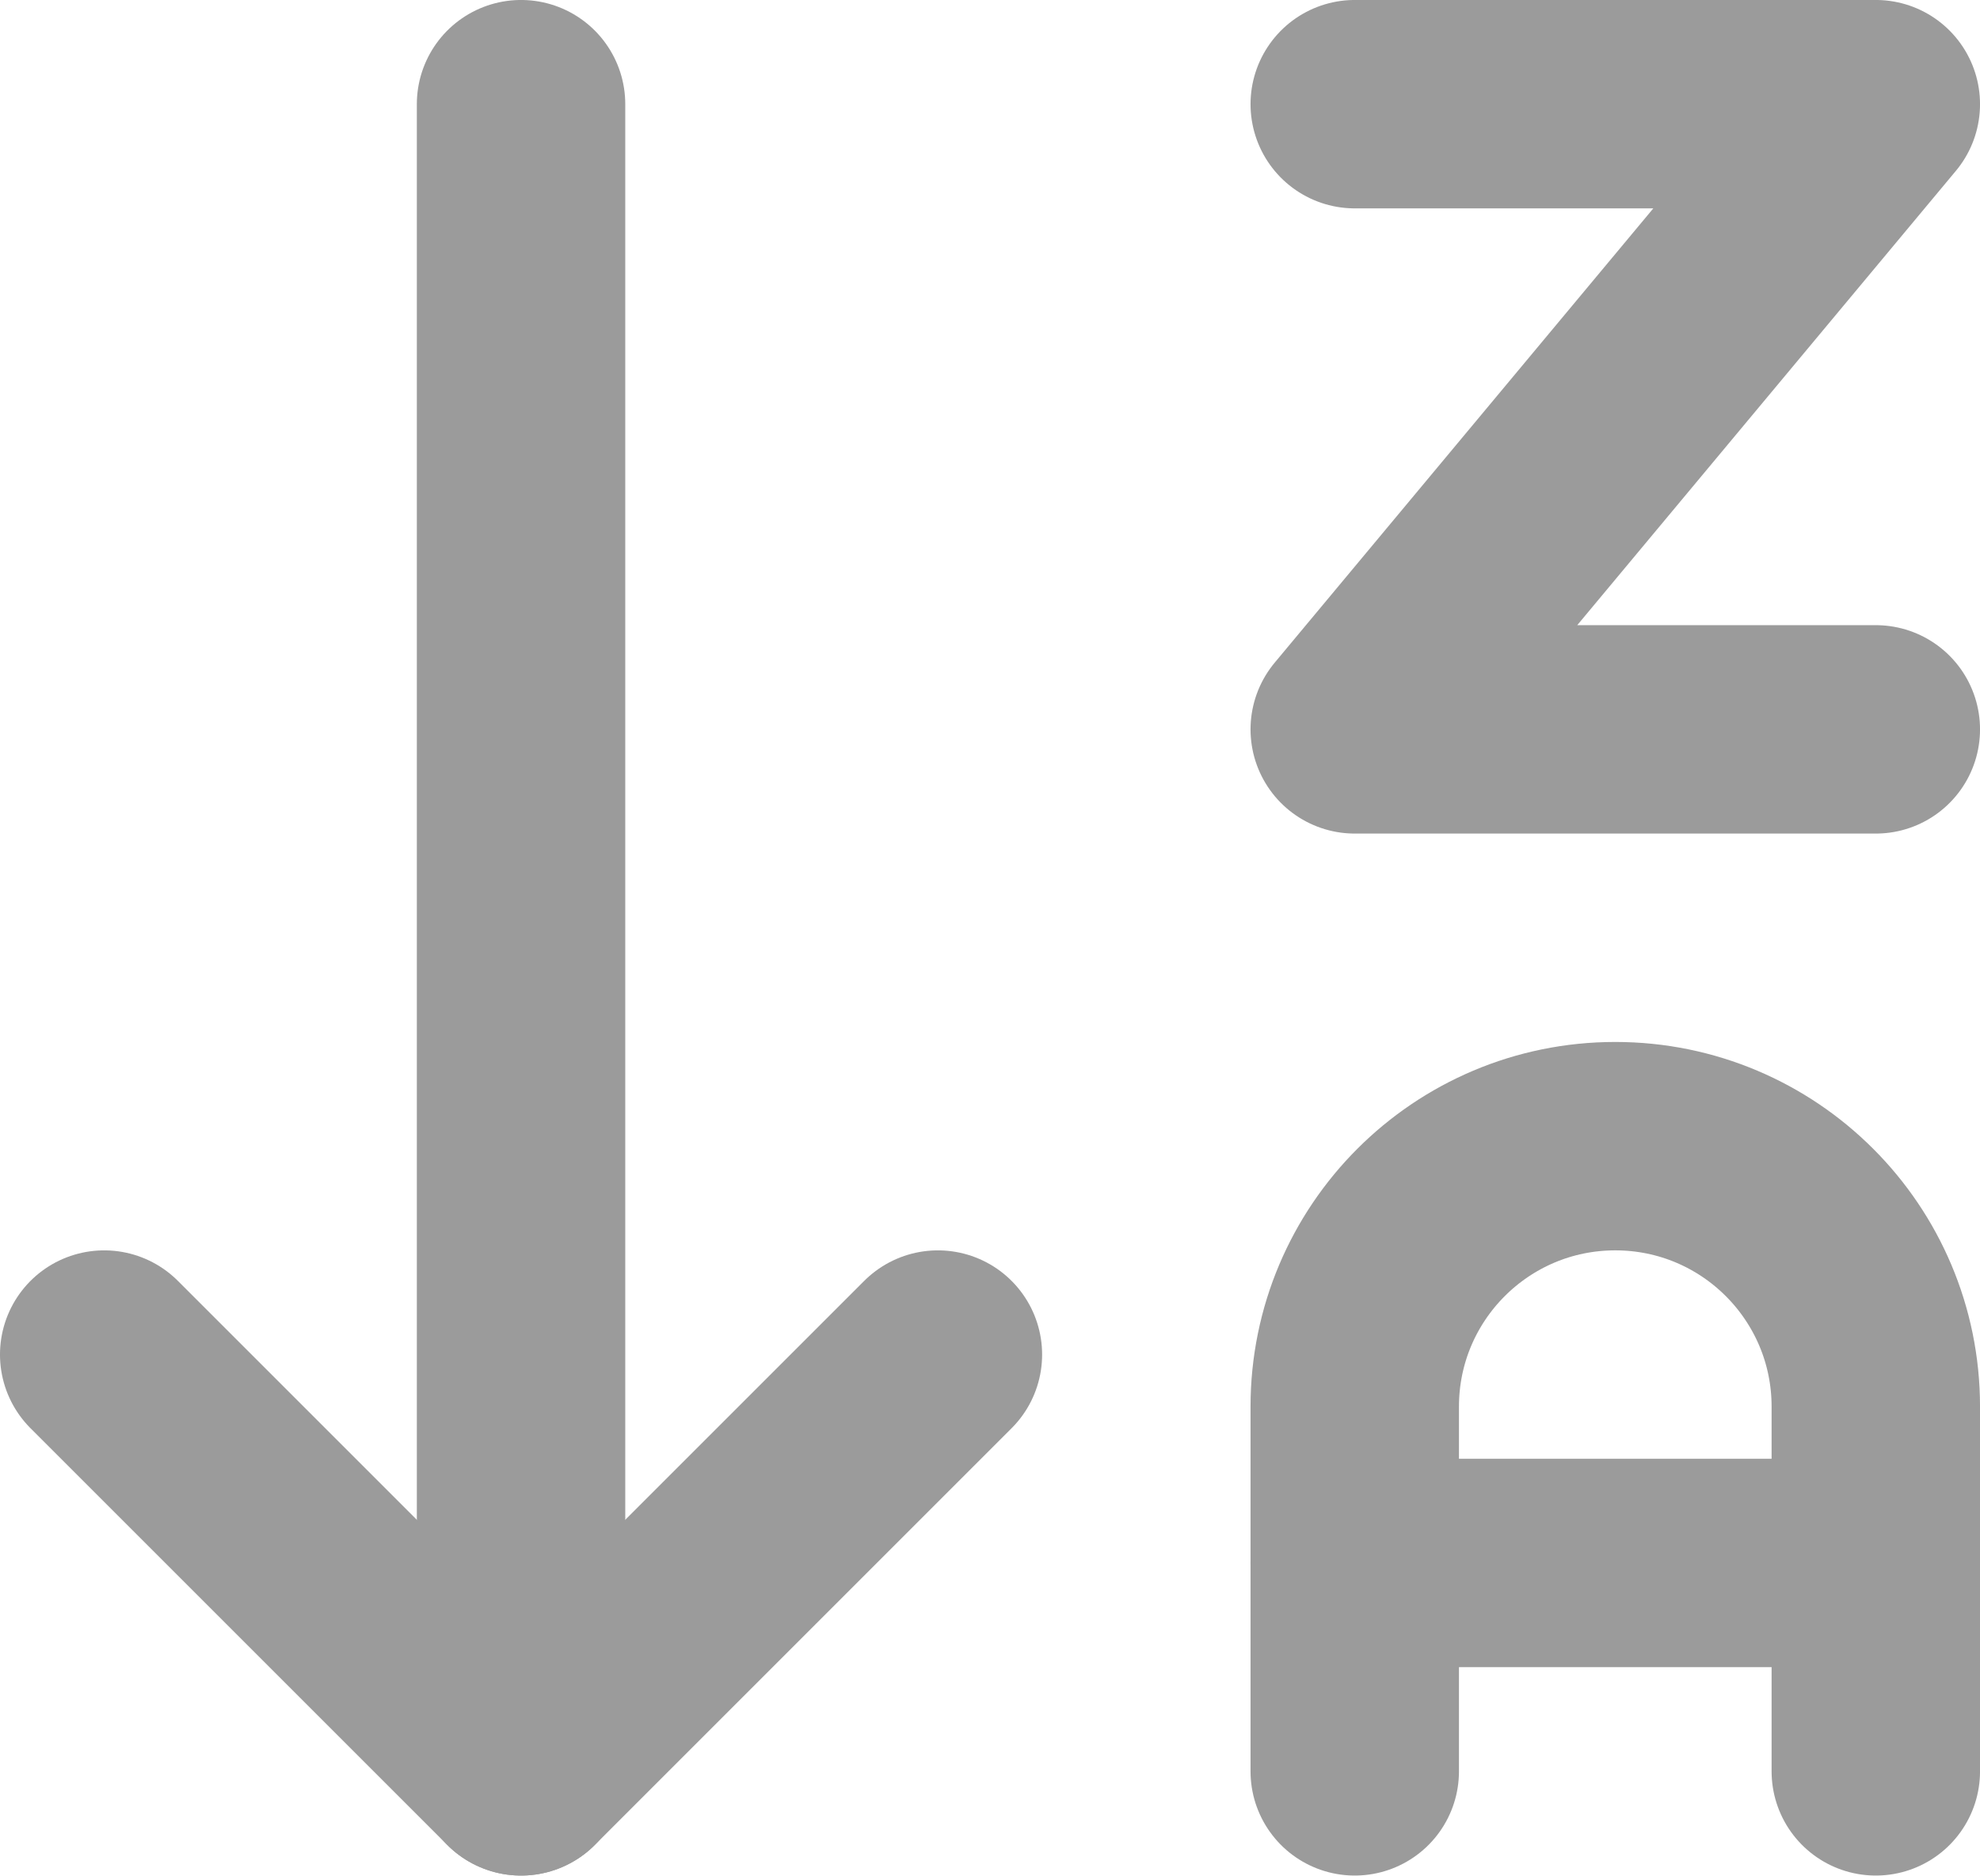
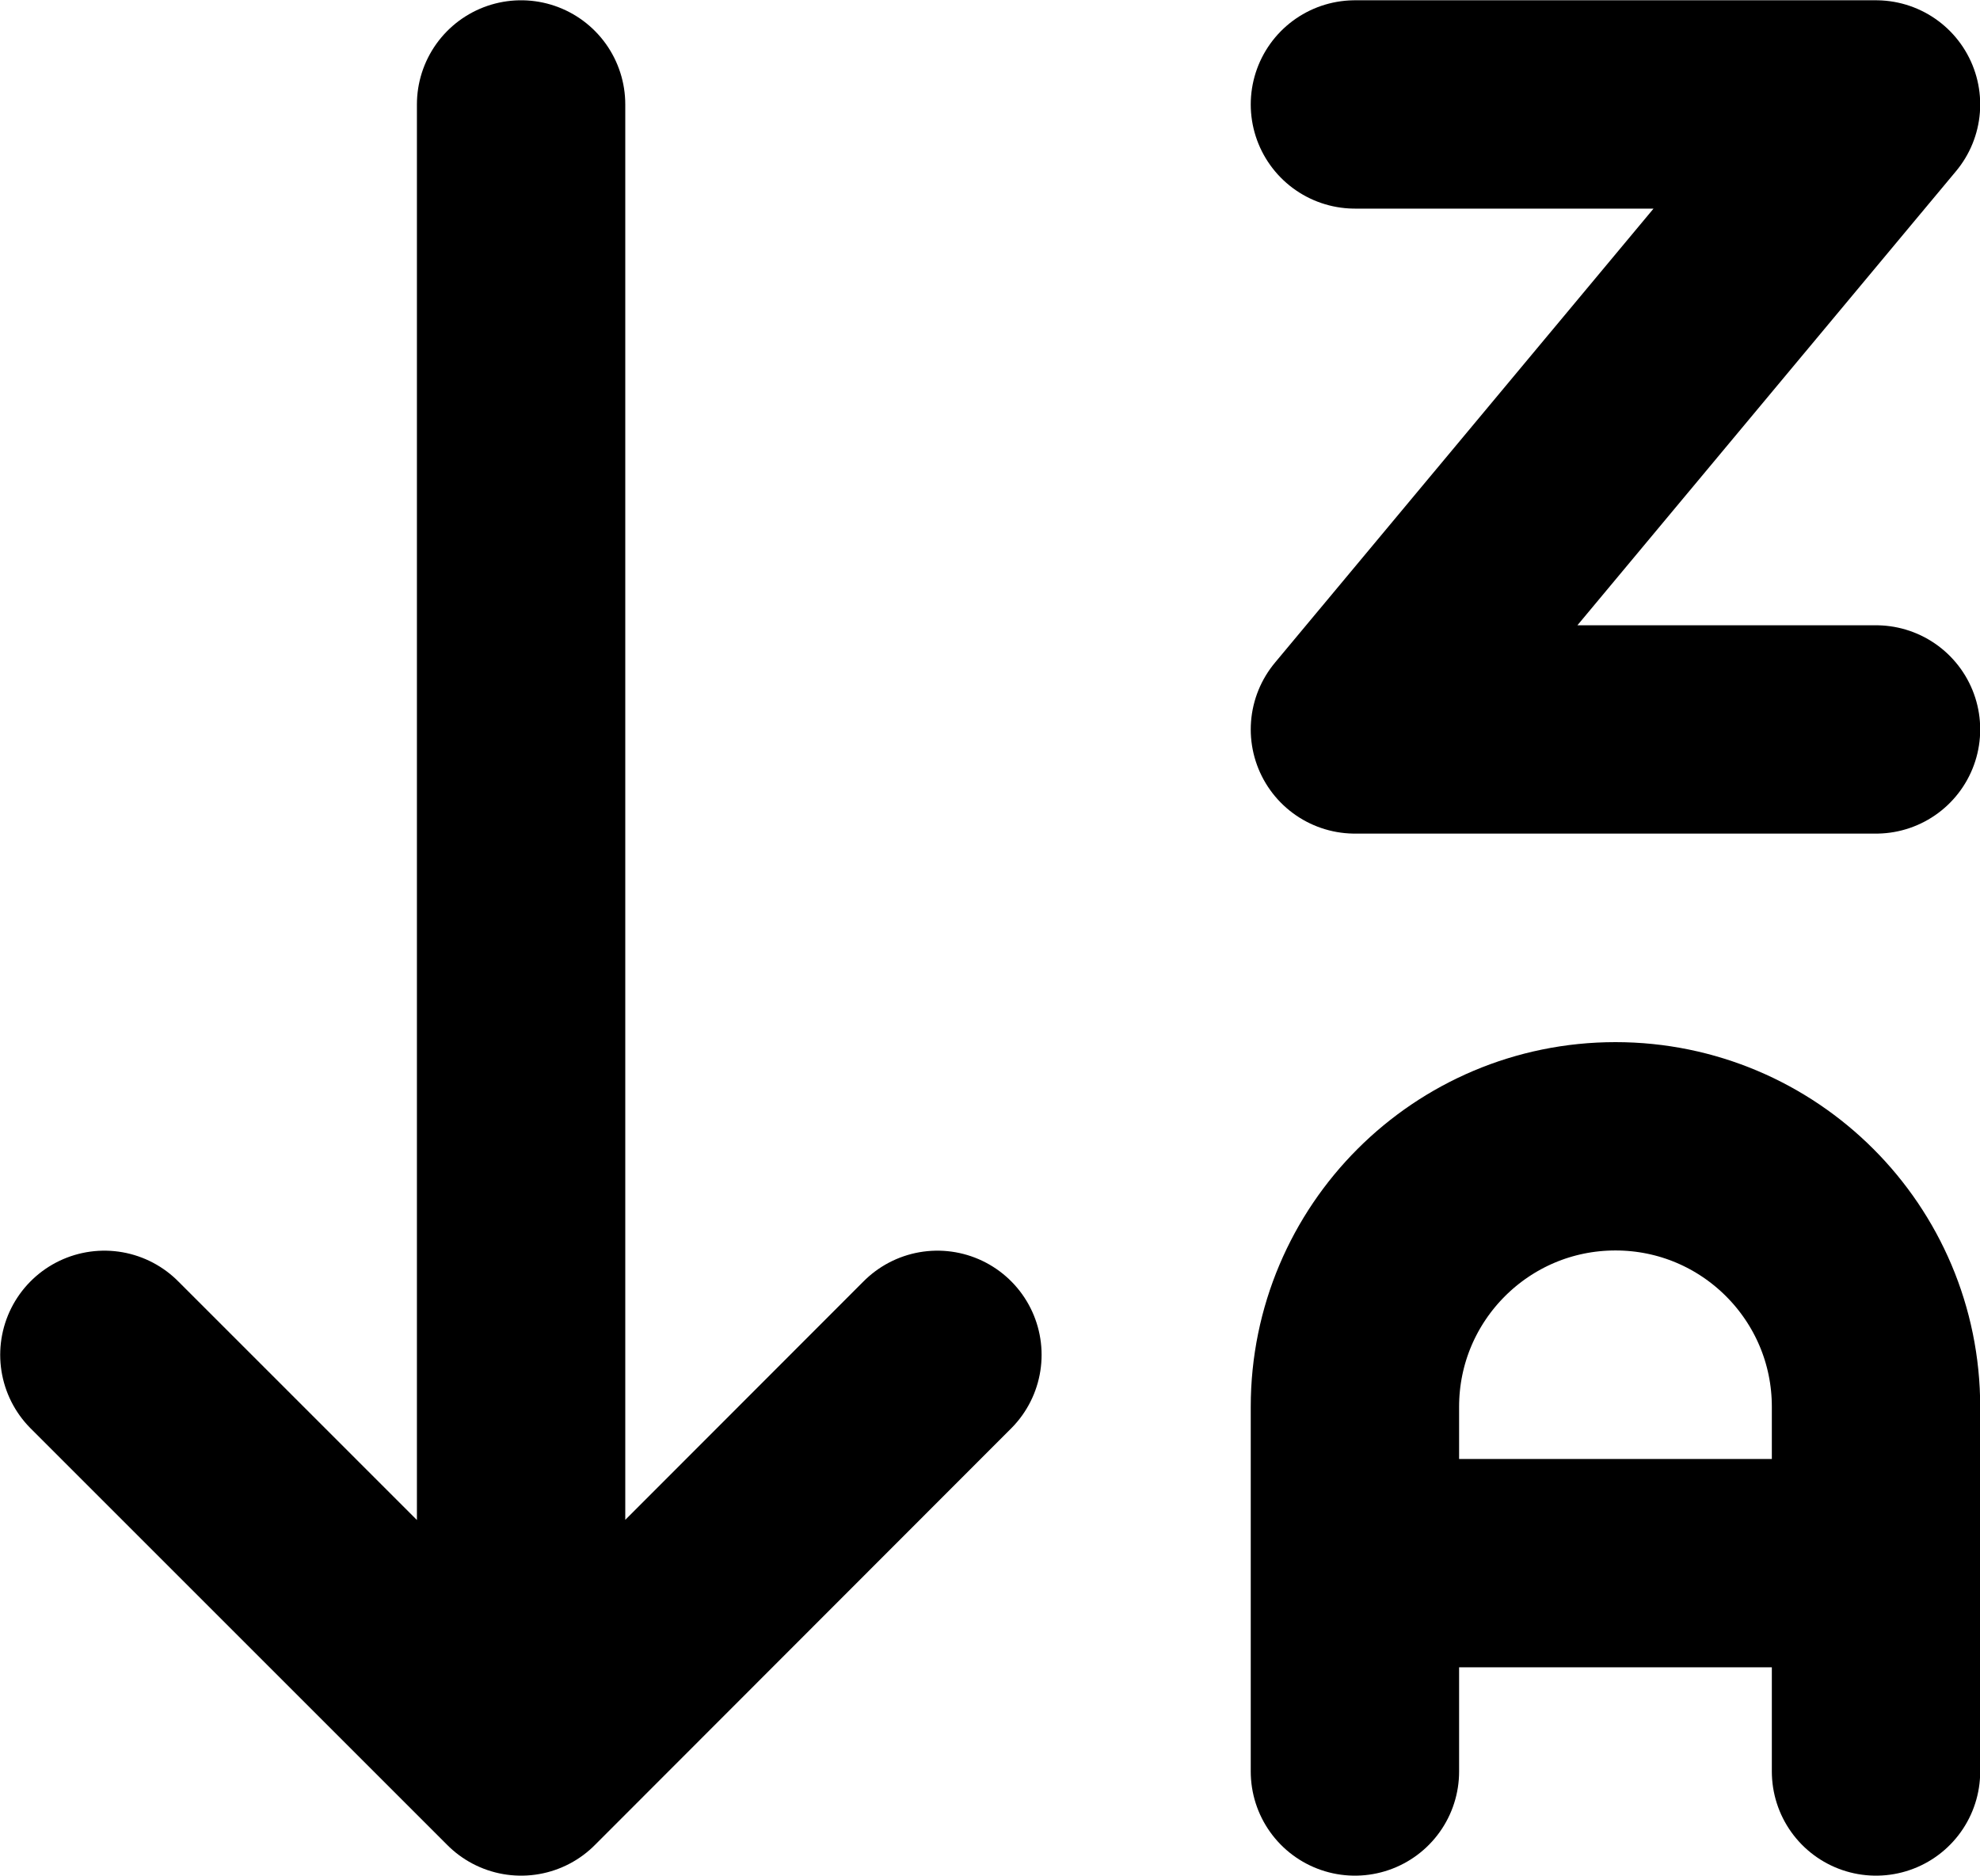
- <svg xmlns="http://www.w3.org/2000/svg" width="5.027mm" height="4.762mm" viewBox="0 0 5.027 4.762" version="1.1" id="svg1" xml:space="preserve">
-   <defs id="defs1" />
-   <g id="layer1" transform="translate(-118.5825,-133.662)">
-     <g style="fill:none;stroke:#9B9B9B;stroke-width:2;stroke-linecap:round;stroke-linejoin:round" id="g1" transform="matrix(0.2645833,0,0,0.2645833,118.0533,132.8682)">
-       <path d="m 3,16 4,4 4,-4" id="path1" />
-       <path d="M 7,4 V 20" id="path2" />
-       <path d="m 15,4 h 5 l -5,6 h 5" id="path3" />
-       <path d="m 15,20 v -3.5 a 2.5,2.5 0 0 1 5,0 V 20" id="path4" />
-       <path d="M 20,18 H 15" id="path5" />
-     </g>
+ <svg xmlns="http://www.w3.org/2000/svg" xml:space="preserve" width="19" height="18" viewBox="0 0 5.027 4.762">
+   <g style="fill:none;stroke:#000000;stroke-width:2;stroke-linecap:round;stroke-linejoin:round">
+     <path stroke-width=".529" d="m.265 3.44 1.058 1.058L2.38 3.44M1.323.265v4.233M3.44.265h1.323L3.44 1.852h1.323M3.44 4.498v-.926a.661.661 0 0 1 1.323 0v.926M4.763 3.969H3.44" />
  </g>
</svg>
